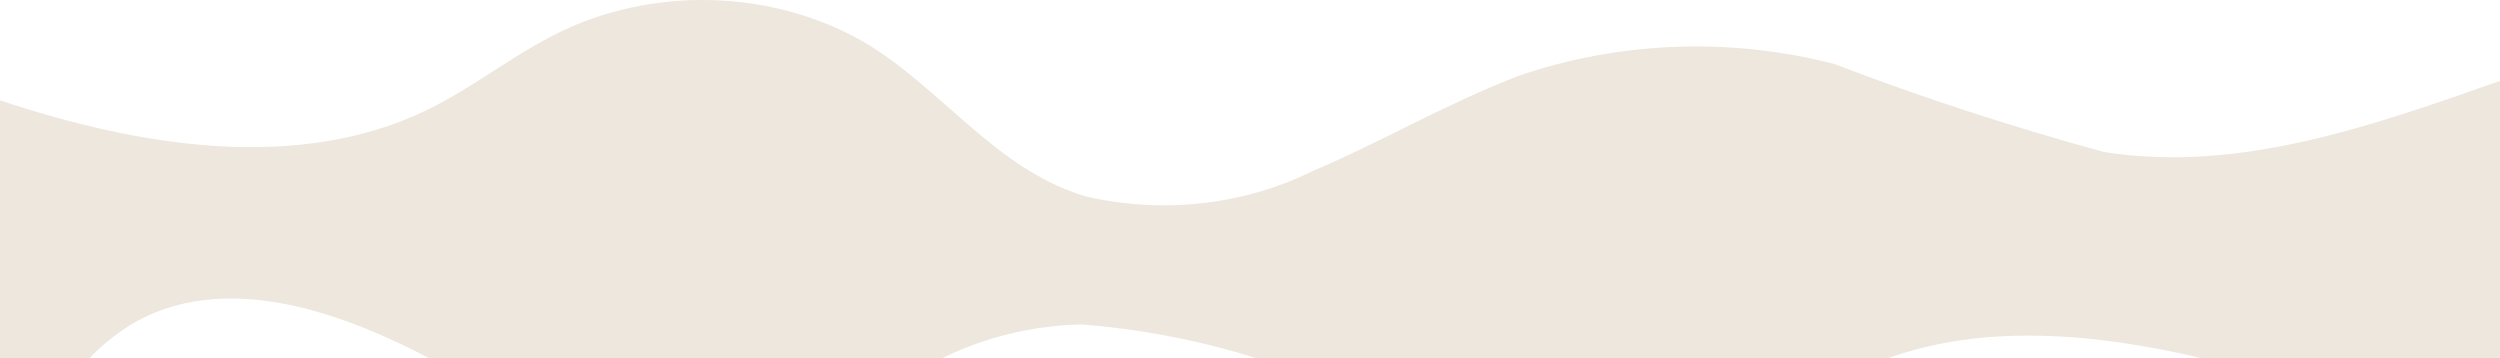
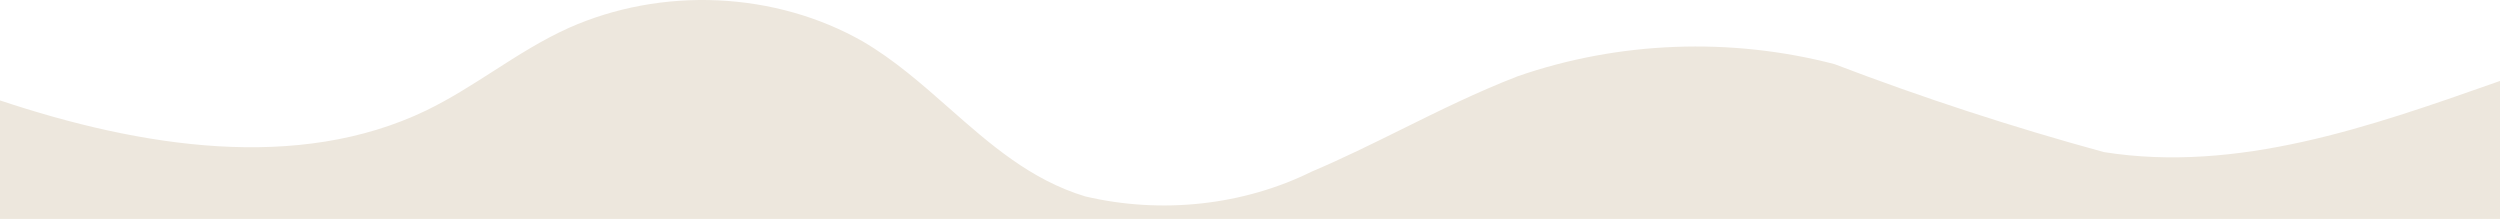
- <svg xmlns="http://www.w3.org/2000/svg" width="1440" height="206" viewBox="0 0 1440 206" fill="none">
-   <path d="M1300.38 214.671C1227.83 194.193 1145.25 181.055 1077.26 210.421C1044.61 229.198 1010.8 246.481 975.97 262.196C945.786 268.339 914.458 269.316 883.823 265.07C853.187 260.823 823.862 251.439 797.567 237.468C744.909 209.048 684.994 191.694 622.814 186.851C588.557 187.659 555.424 197.371 527.909 214.671C505.901 232.665 481.913 248.838 456.274 262.969C393.764 286.925 324.867 251.377 269.658 218.921C214.449 186.465 141.445 154.781 83.498 182.601C45.627 201.147 28.289 239.013 0 266.833V57.799C81.217 84.846 171.559 99.142 245.475 63.595C274.221 49.685 298.403 29.206 327.605 16.069C354.026 4.325 383.703 -1.157 413.499 0.203C443.296 1.564 472.105 9.715 496.882 23.797C542.51 50.458 572.624 97.21 625.095 113.052C646.872 118.166 669.638 119.536 692.05 117.08C714.462 114.625 736.066 108.394 755.589 98.756C795.741 81.755 832.243 60.117 874.221 43.889C932.273 23.754 996.776 21.296 1056.73 36.934C1107.29 56.239 1159.08 73.138 1211.86 87.55C1289.89 99.915 1367.45 72.095 1440 46.594V253.696C1392.72 242.67 1346.12 229.645 1300.38 214.671Z" fill="#EDE7DD" />
+ <svg xmlns="http://www.w3.org/2000/svg" width="1439" height="126" viewBox="0 0 1439 126" fill="none">
+   <path fill-rule="evenodd" clip-rule="evenodd" d="M0 126V57.799C81.16 84.846 171.44 99.142 245.305 63.595C258.904 57.009 271.482 48.951 284.054 40.898C298.036 31.94 312.011 22.987 327.377 16.069C353.78 4.325 383.436 -1.157 413.212 0.203C442.988 1.564 471.777 9.715 496.537 23.797C514.782 34.465 530.545 48.35 546.25 62.185C569.793 82.924 593.208 103.549 624.661 113.052C646.423 118.166 669.173 119.536 691.569 117.08C713.966 114.625 735.555 108.394 755.065 98.756C772.818 91.233 789.858 82.803 806.973 74.336C828.539 63.666 850.226 52.937 873.613 43.889C931.626 23.754 996.084 21.296 1056 36.934C1106.52 56.239 1158.27 73.138 1211.02 87.55C1287.93 99.747 1364.4 72.841 1436.05 47.63L1439 46.594V126H0Z" fill="#EDE7DD" />
</svg>
